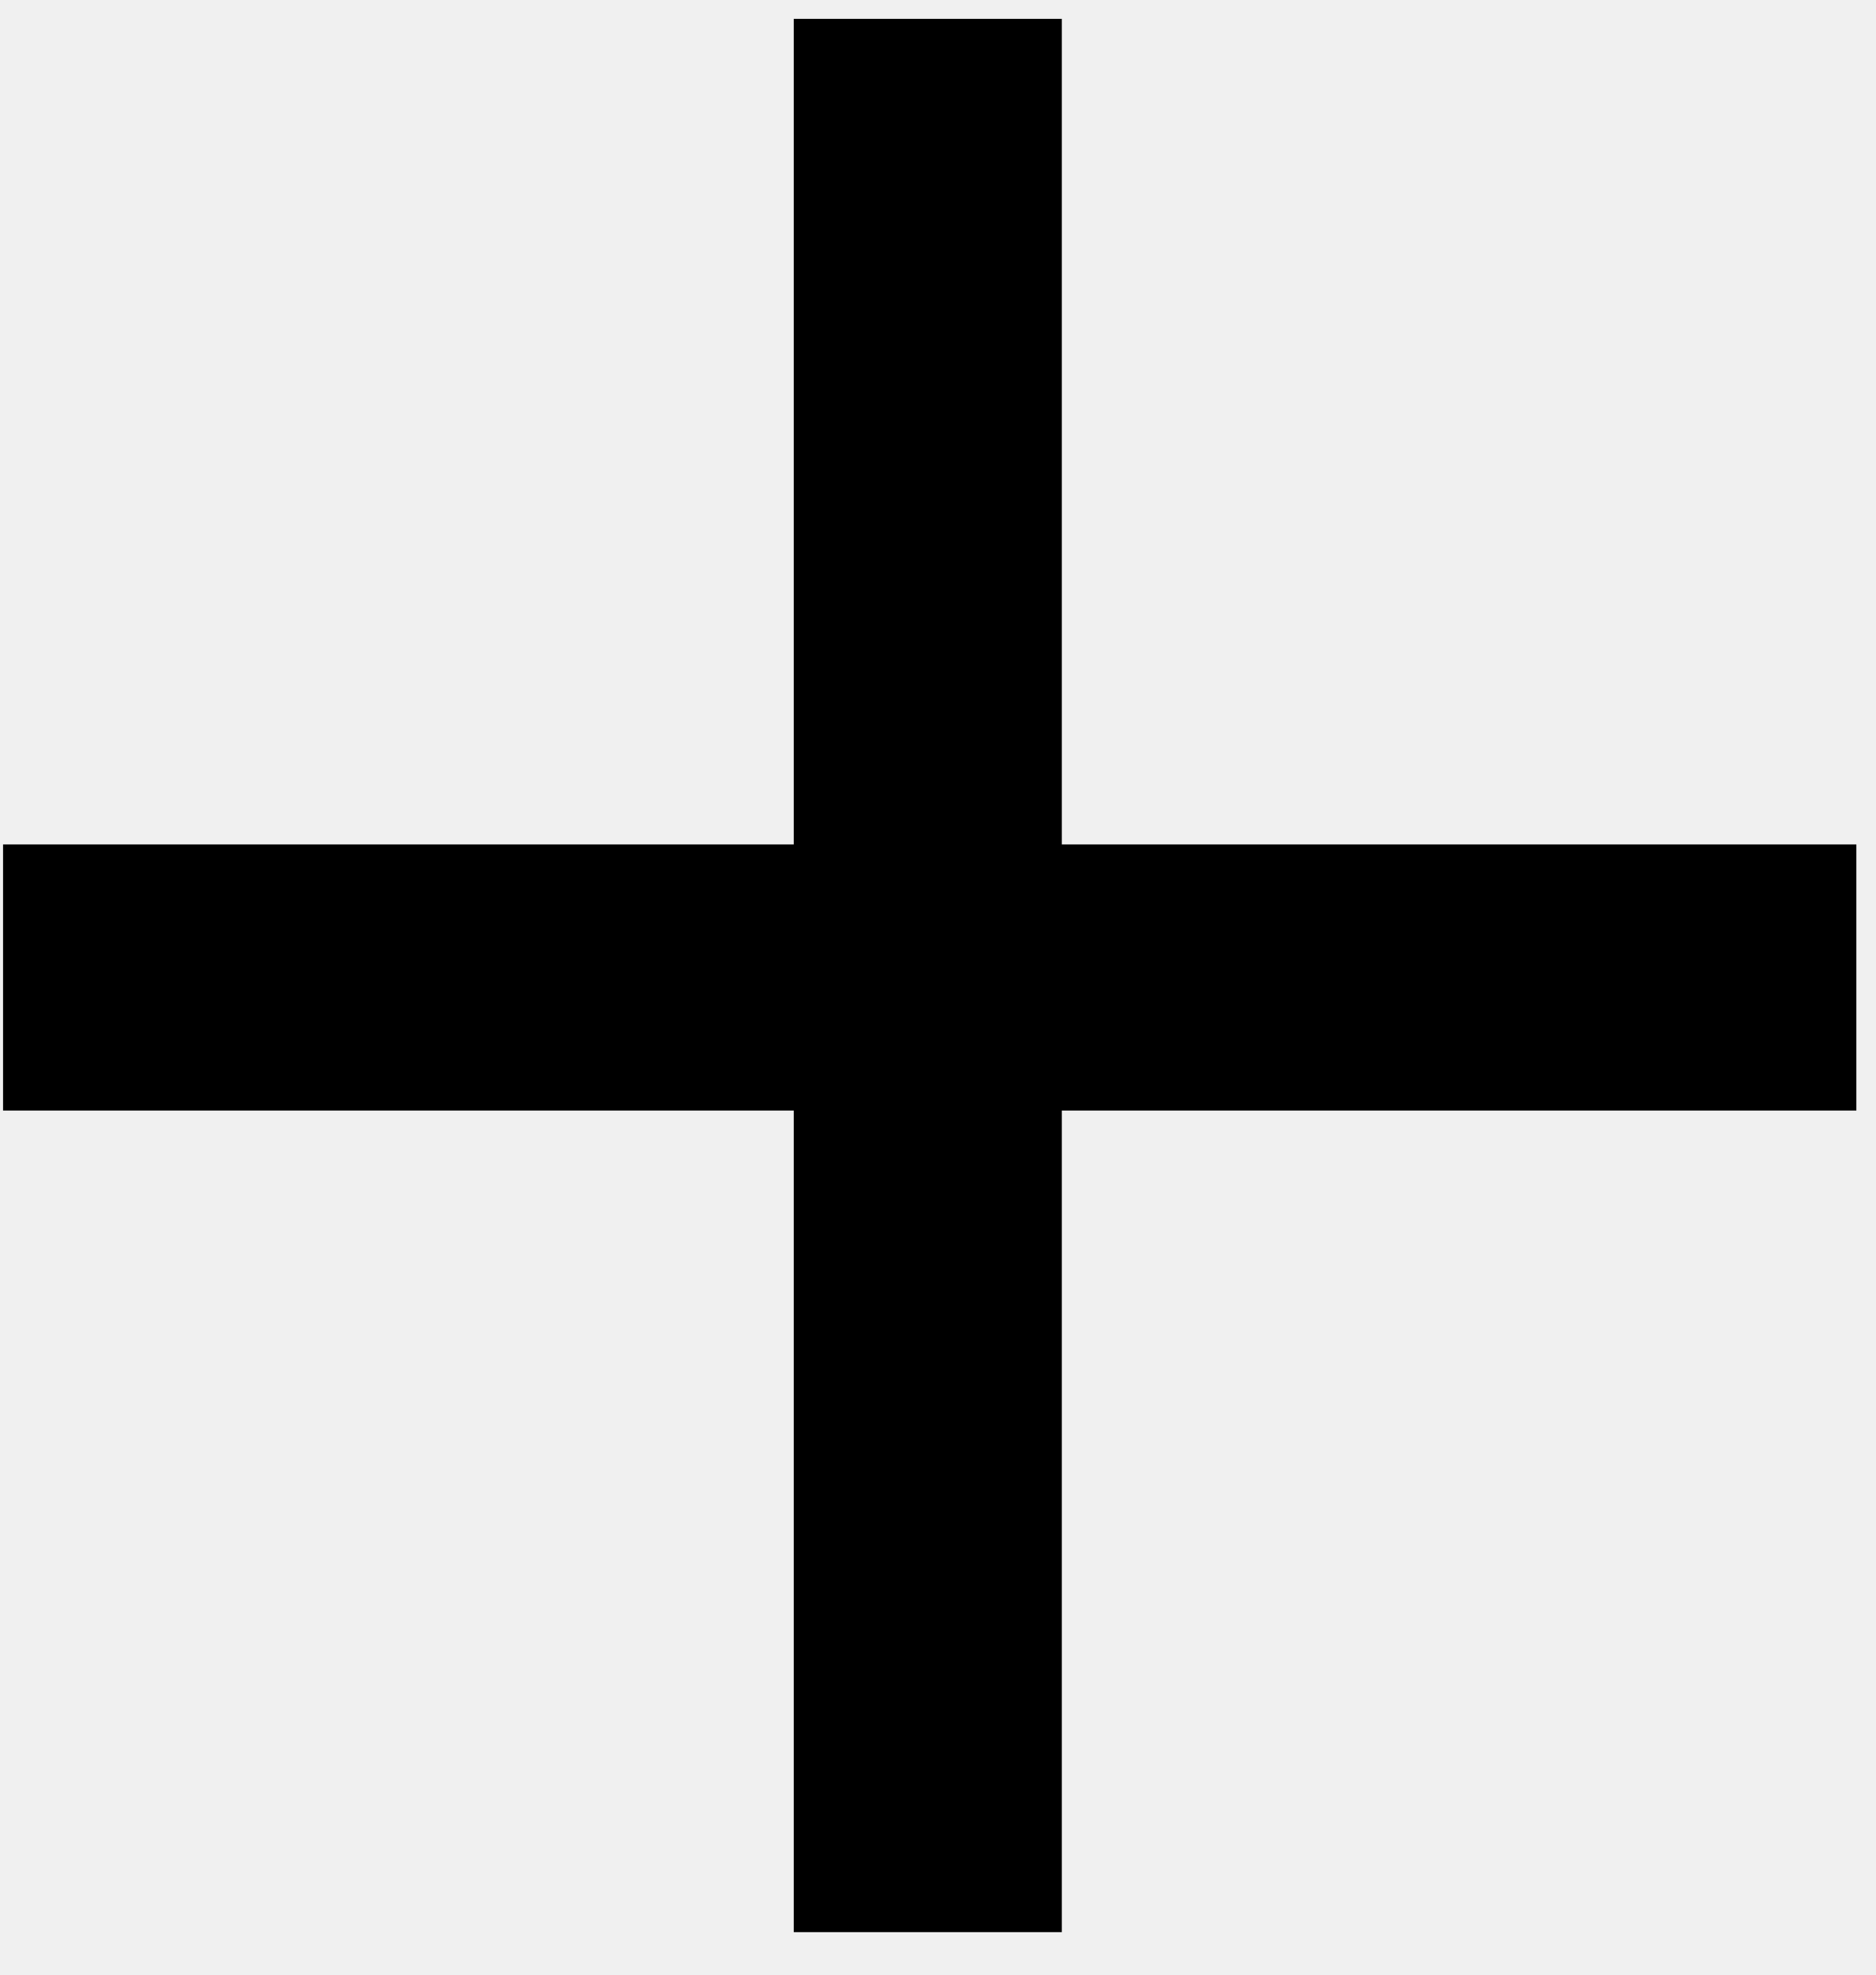
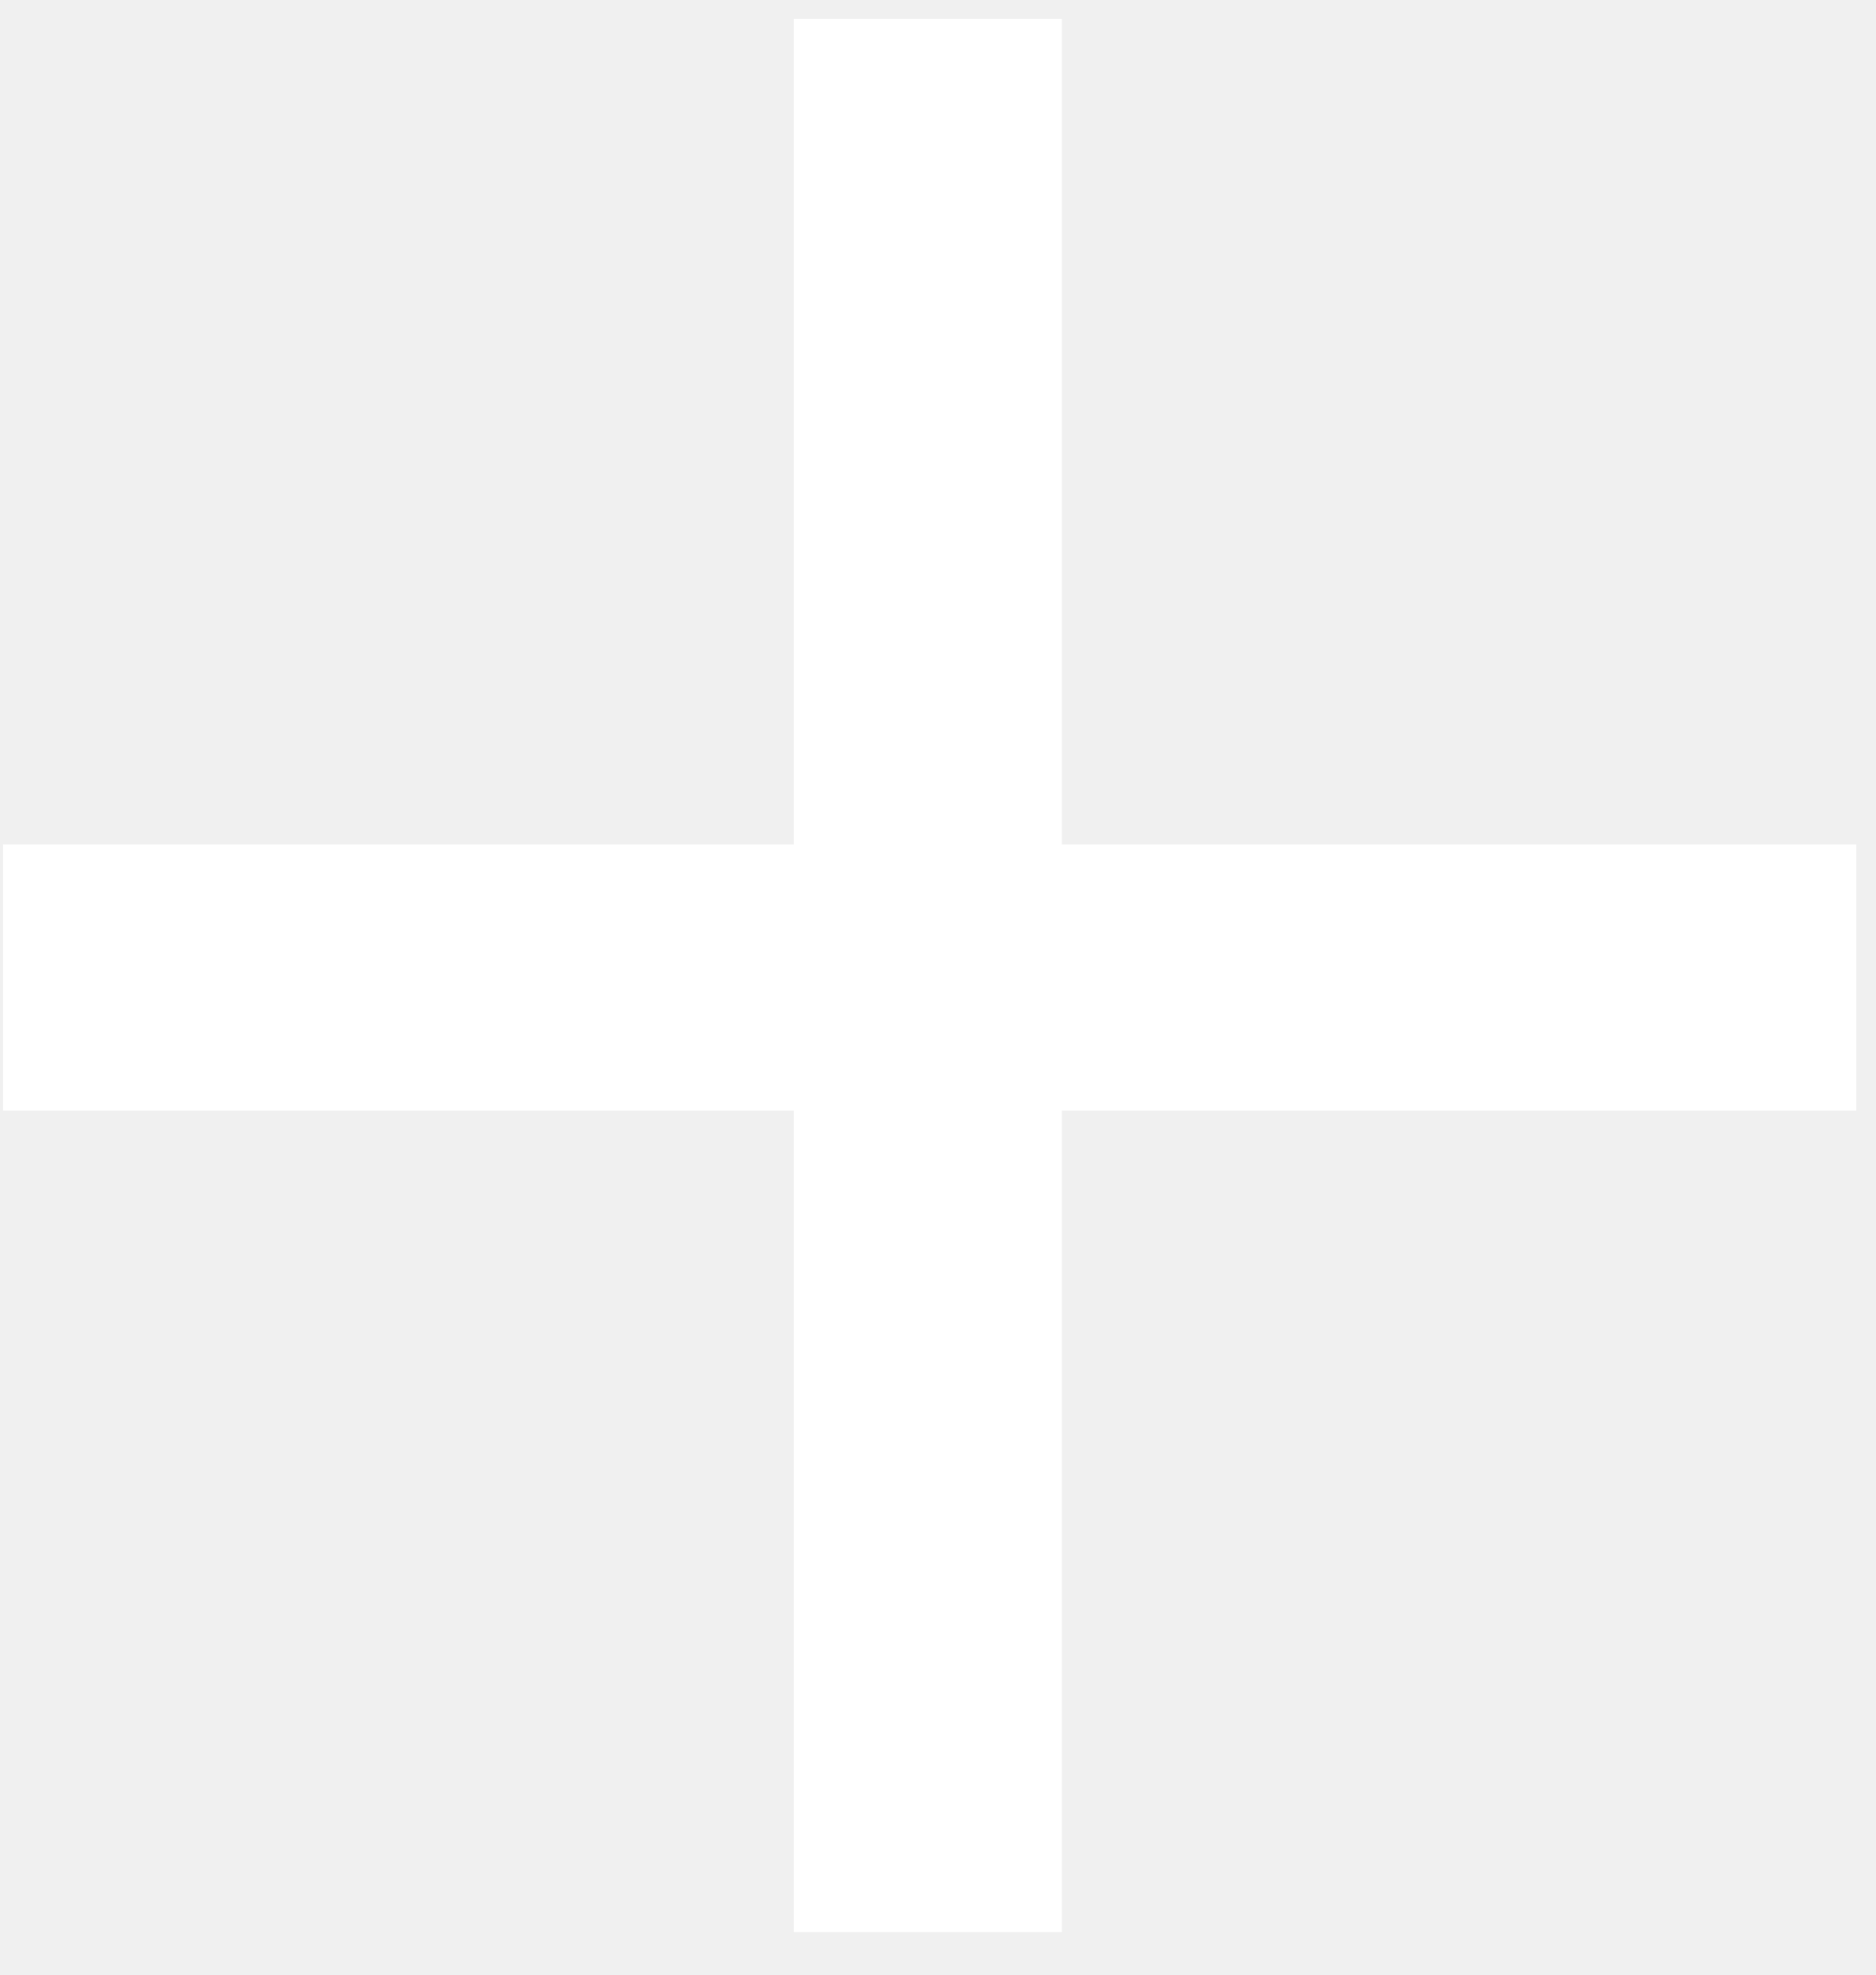
<svg xmlns="http://www.w3.org/2000/svg" width="19px" height="20px" viewBox="0 0 19 20" version="1.1">
  <g id="Page-1" stroke="none" stroke-width="1" fill="none" fill-rule="evenodd">
-     <g id="Detalle---v2" transform="translate(-1245, -746)" fill="#000" fill-rule="nonzero">
+     <g id="Detalle---v2" transform="translate(-1245, -746)" fill="#fff" fill-rule="nonzero">
      <g id="Group" transform="translate(1232, 735)">
        <polygon id="plus" points="23.754 19.551 31.801 19.551 31.801 22.246 23.754 22.246 23.754 30.566 21.039 30.566 21.039 22.246 13.031 22.246 13.031 19.551 21.039 19.551 21.039 11.191 23.754 11.191" />
      </g>
    </g>
  </g>
</svg>
